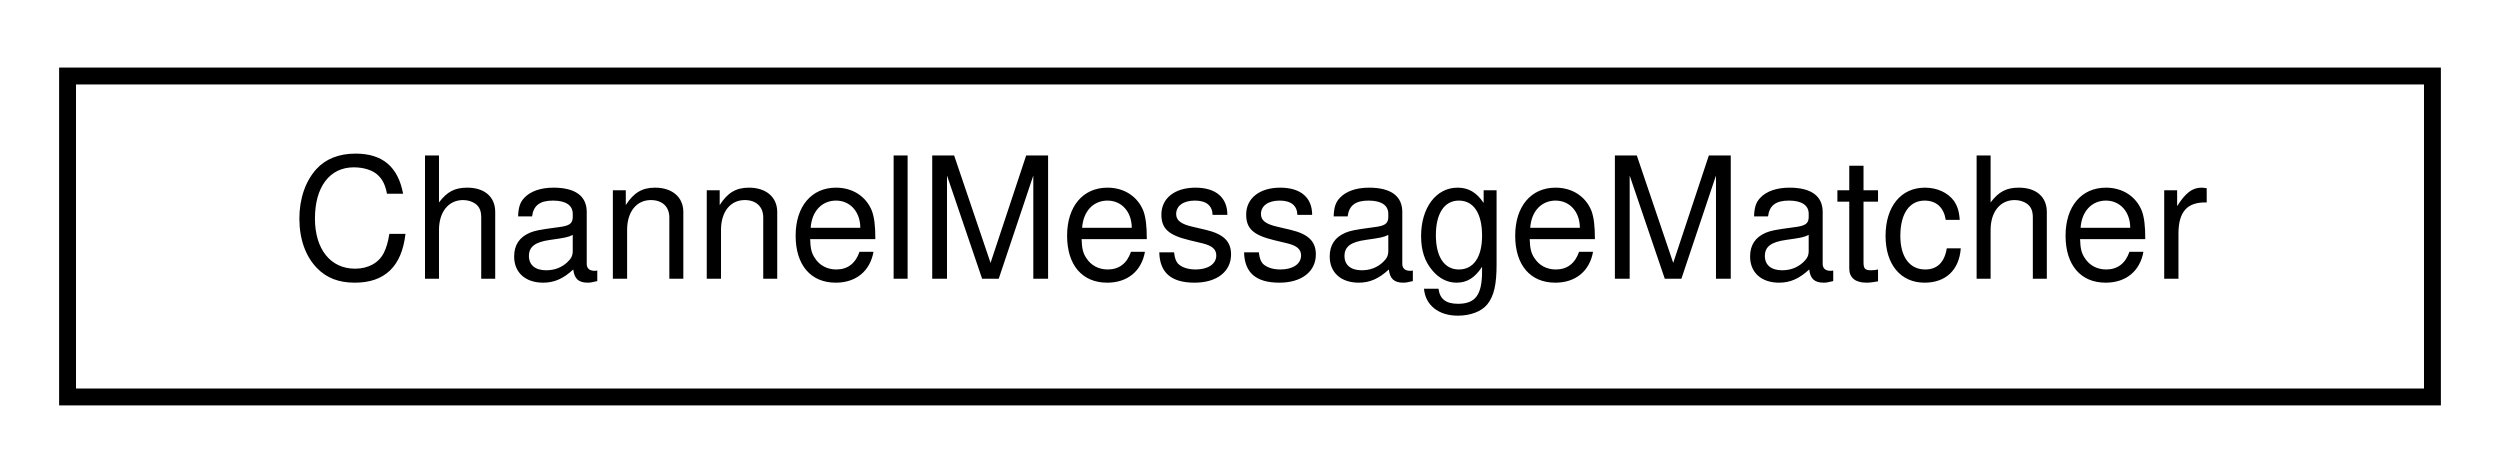
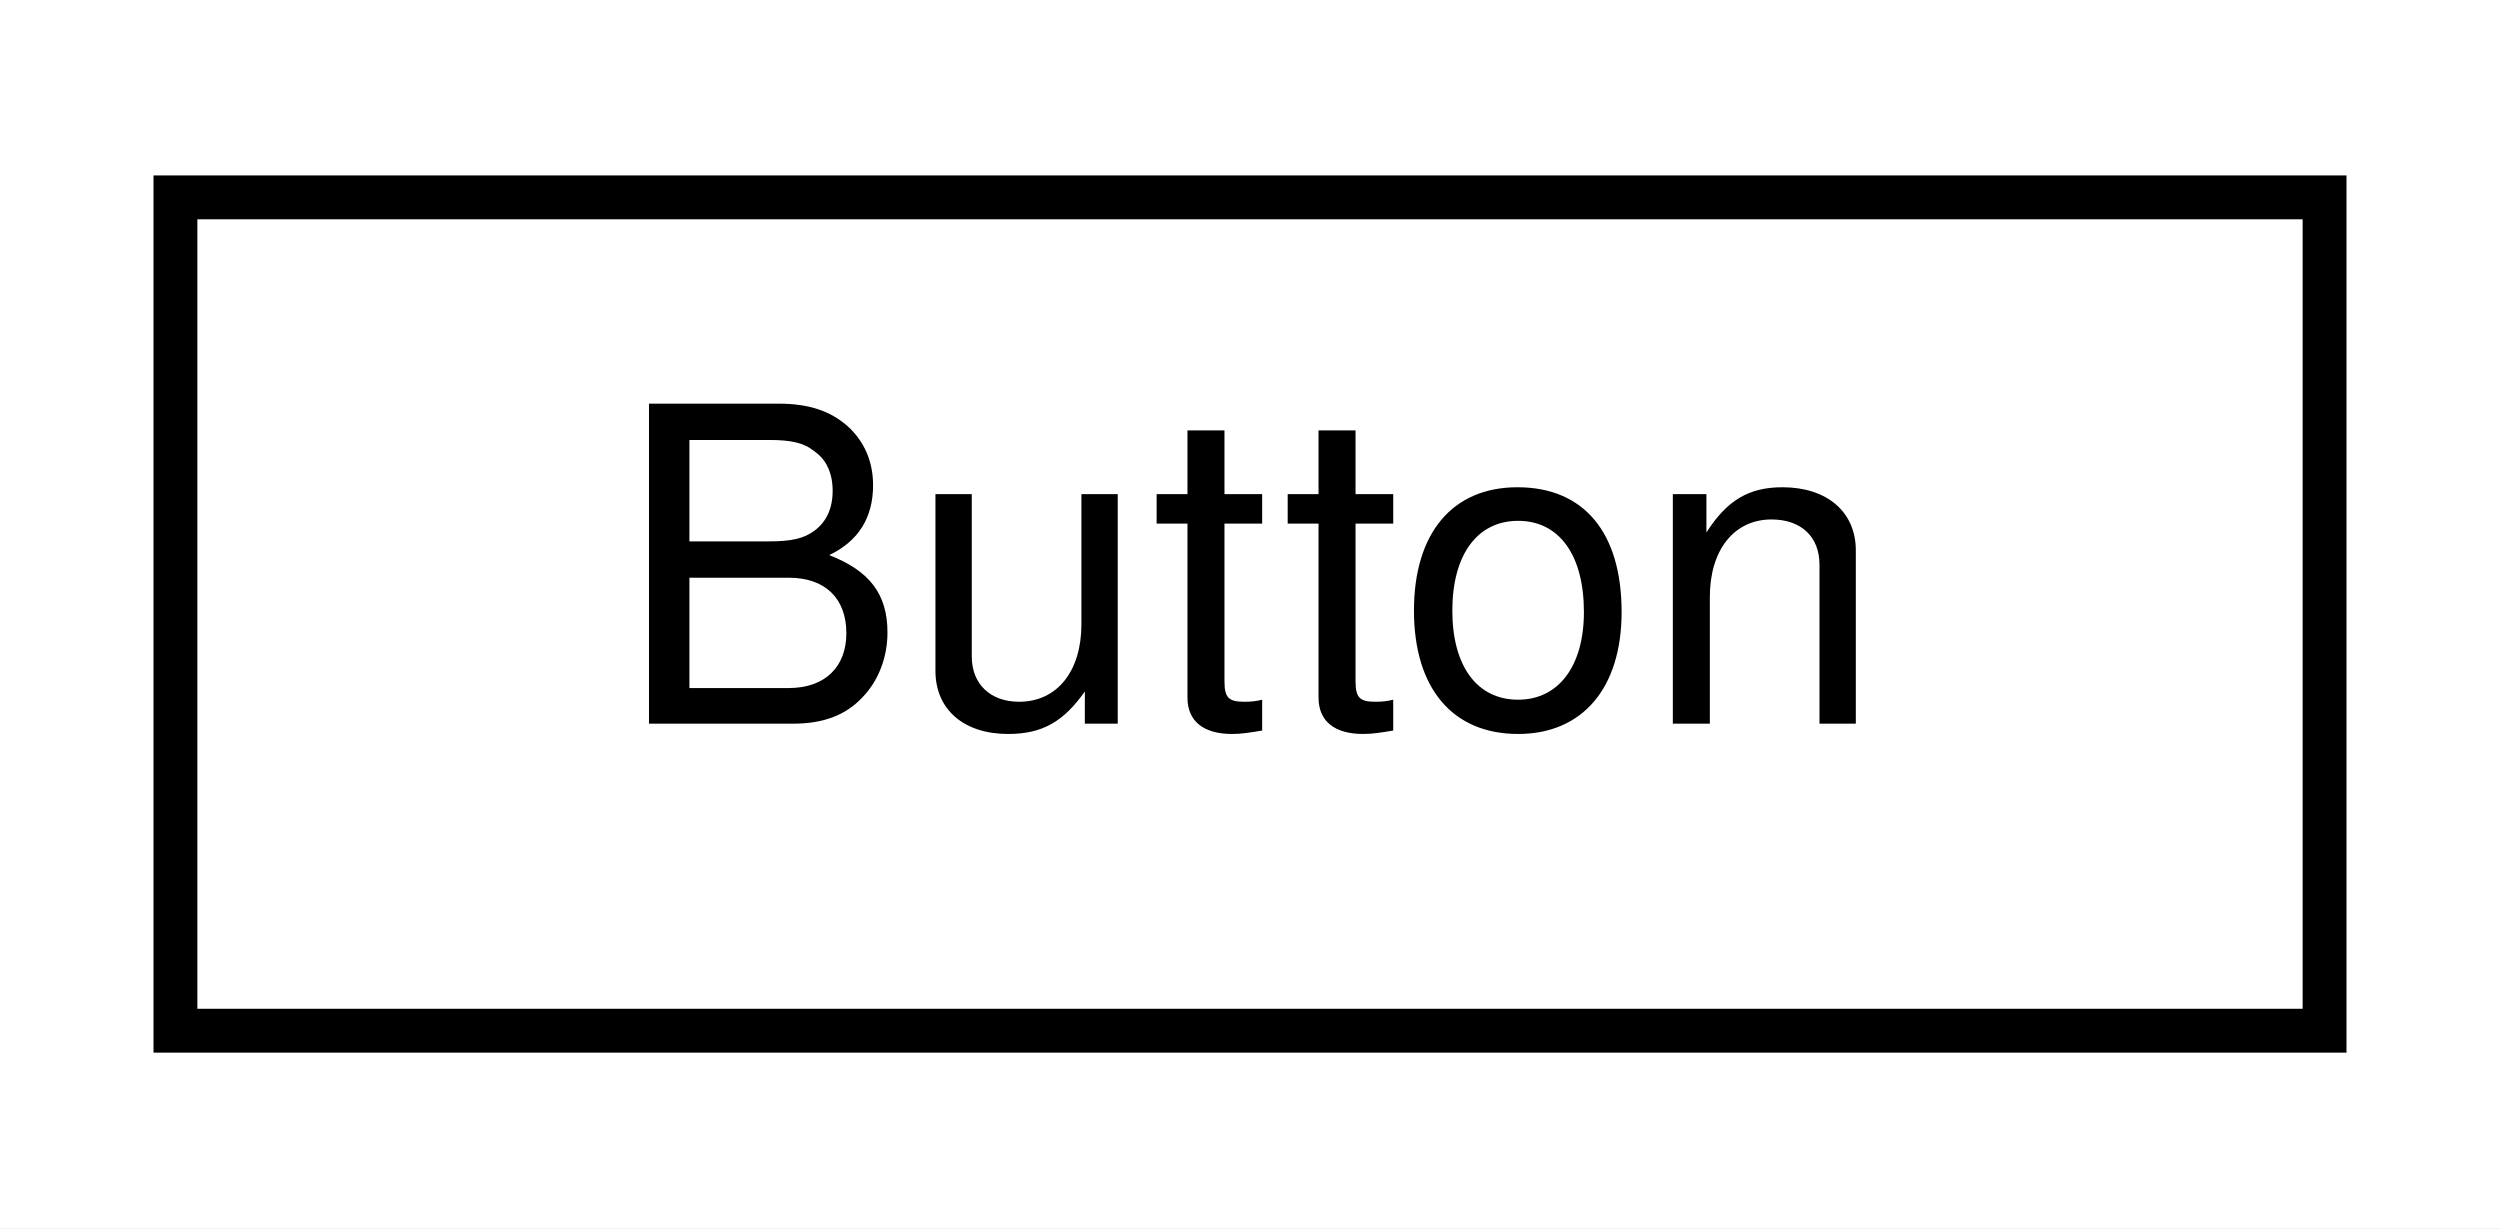
- <svg xmlns="http://www.w3.org/2000/svg" xmlns:xlink="http://www.w3.org/1999/xlink" width="148pt" height="28pt" viewBox="0.00 0.00 148.00 28.00">
+ <svg xmlns="http://www.w3.org/2000/svg" xmlns:xlink="http://www.w3.org/1999/xlink" width="57pt" height="28pt" viewBox="0.00 0.00 57.00 28.00">
  <g id="graph0" class="graph" transform="scale(1 1) rotate(0) translate(4 24)">
-     <polygon fill="white" stroke="transparent" points="-4,4 -4,-24 144,-24 144,4 -4,4" />
+     <polygon fill="white" stroke="transparent" points="-4,4 -4,-24 53,-24 53,4 -4,4" />
    <g id="node1" class="node">
      <g id="a_node1">
-         <a xlink:href="df/d8f/structChannelMessageMatcher.html" target="_top" xlink:title="Struct for easily matching MIDI messages.">
-           <polygon fill="white" stroke="black" points="0,-0.5 0,-19.5 140,-19.5 140,-0.5 0,-0.5" />
-           <text text-anchor="middle" x="70" y="-7.5" font-family="Helvetica,sans-Serif" font-size="10.00">ChannelMessageMatcher</text>
+         <a xlink:href="de/d0d/classAH_1_1Button.html" target="_top" xlink:title="A class for reading and debouncing buttons and switches.">
+           <polygon fill="white" stroke="black" points="0,-0.5 0,-19.5 49,-19.5 49,-0.5 0,-0.5" />
+           <text text-anchor="middle" x="24.5" y="-7.5" font-family="Helvetica,sans-Serif" font-size="10.00">Button</text>
        </a>
      </g>
    </g>
  </g>
</svg>
